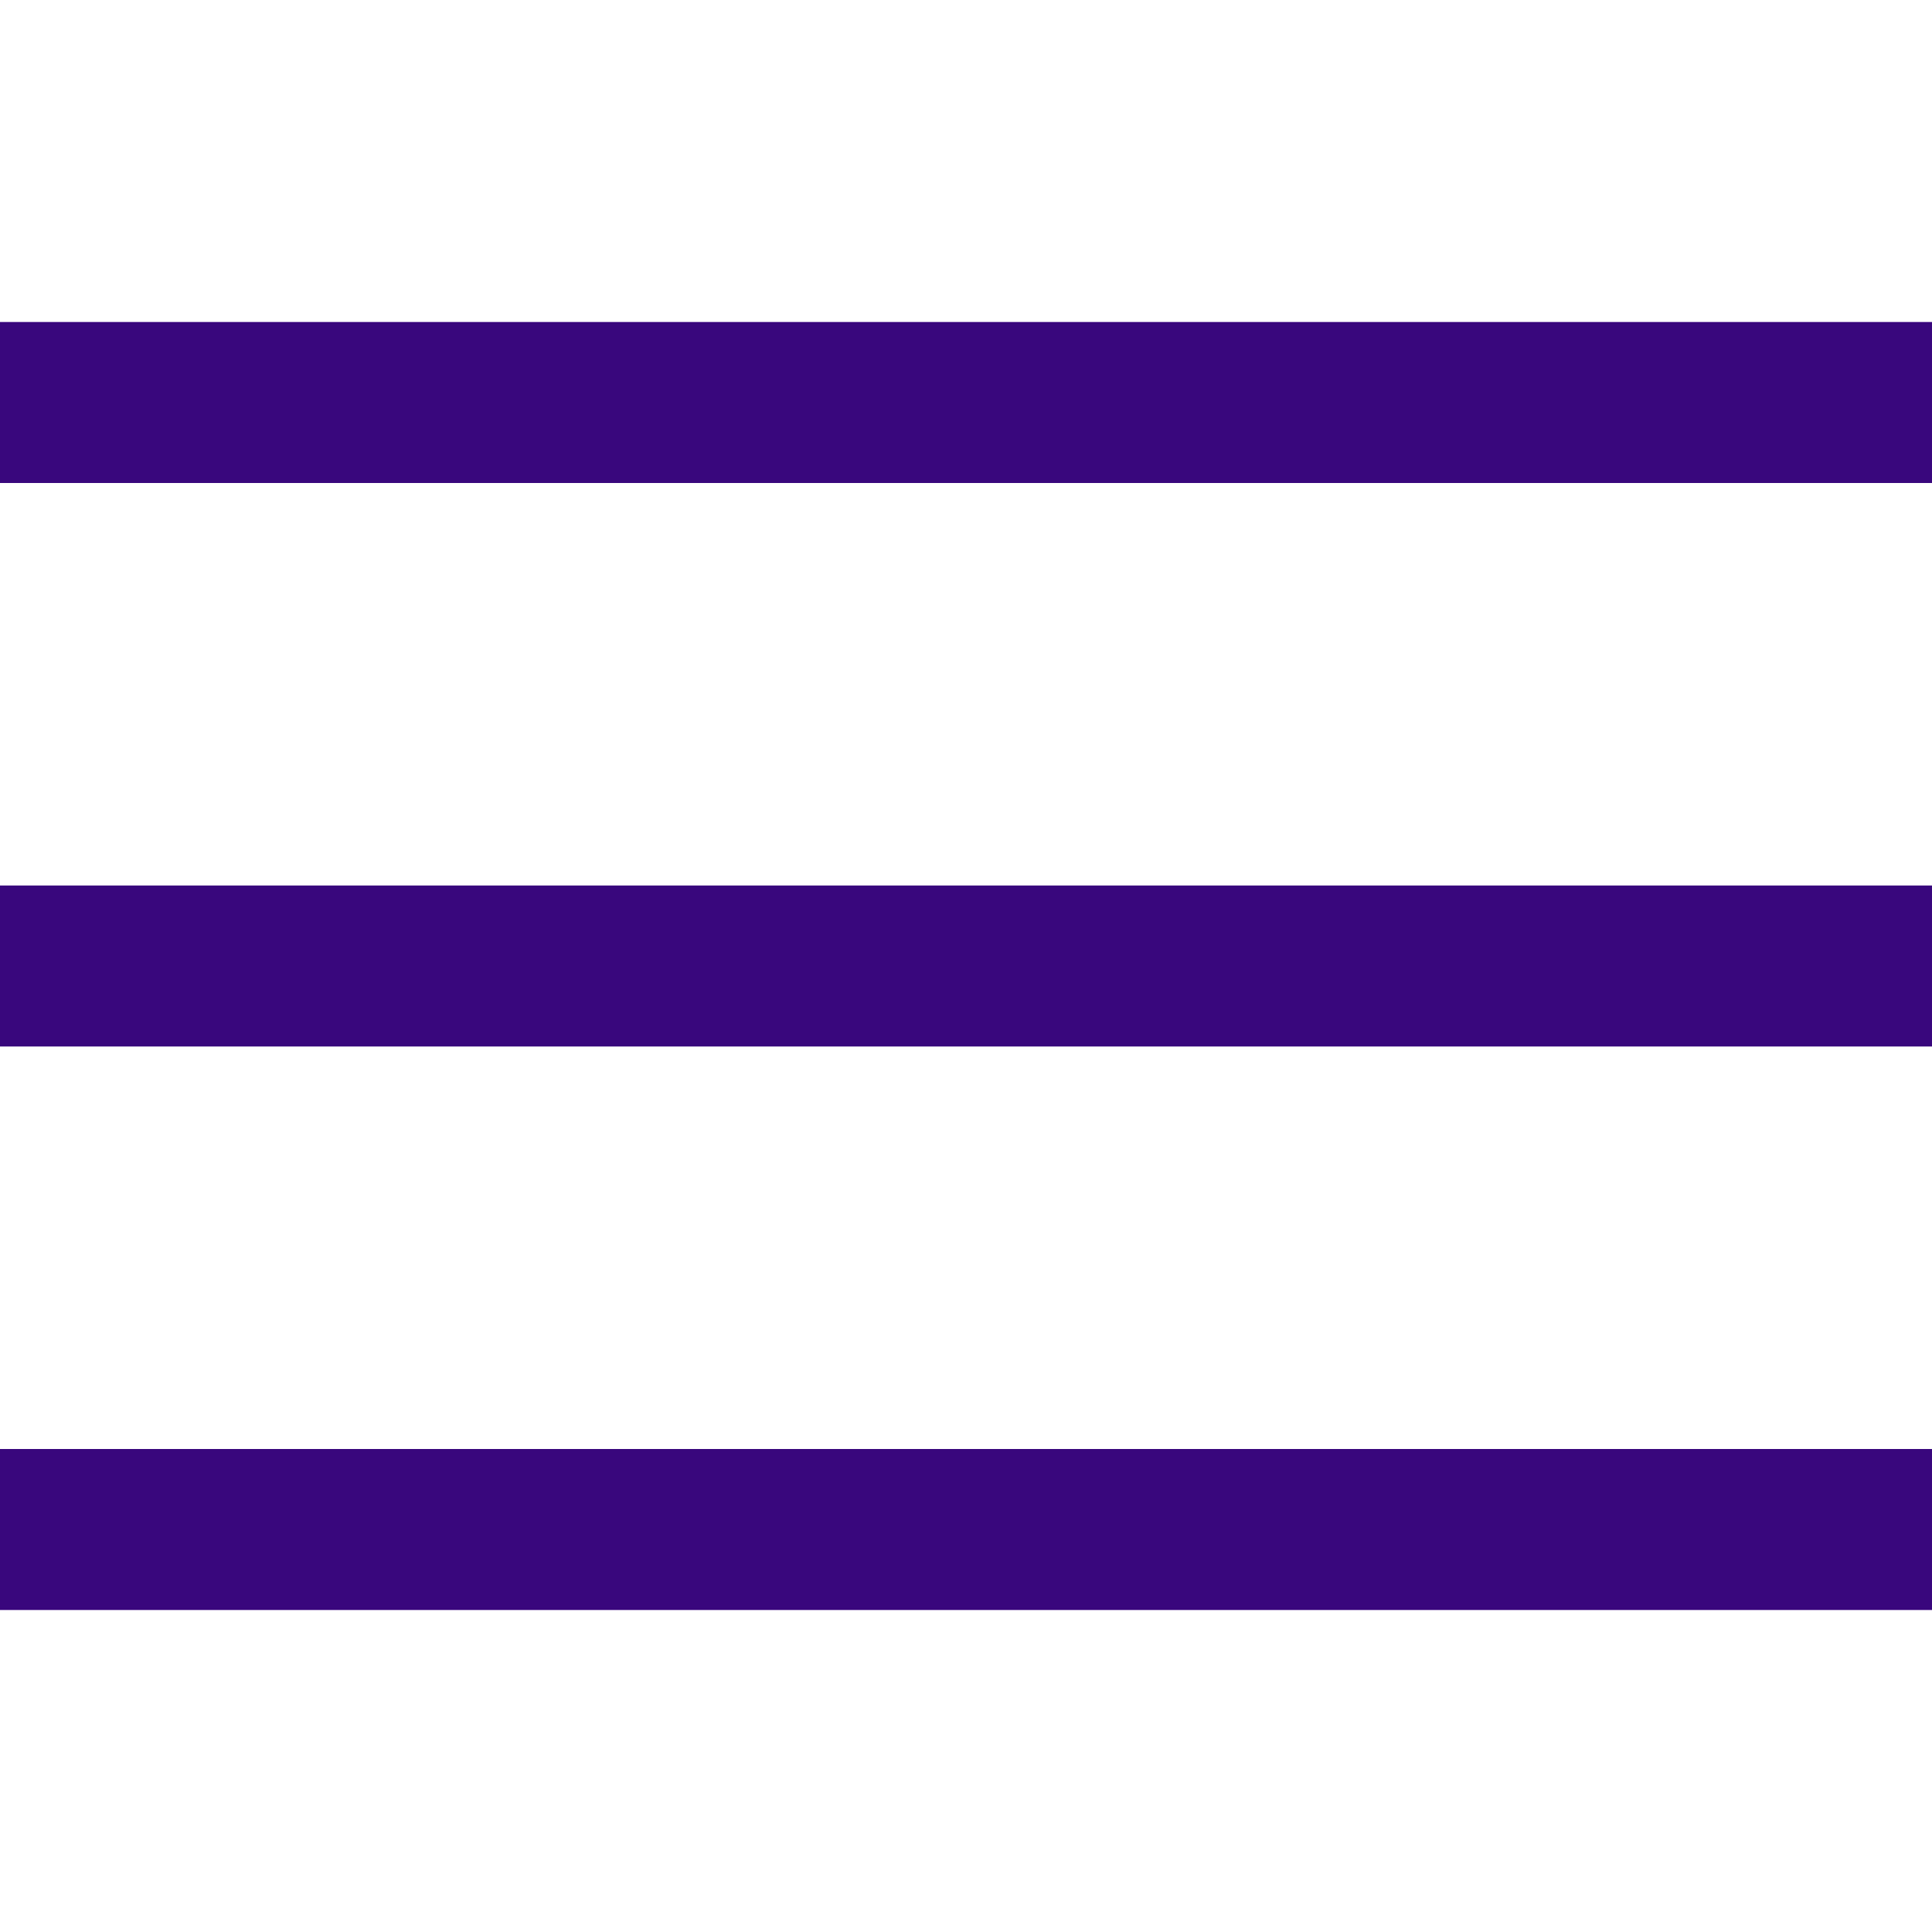
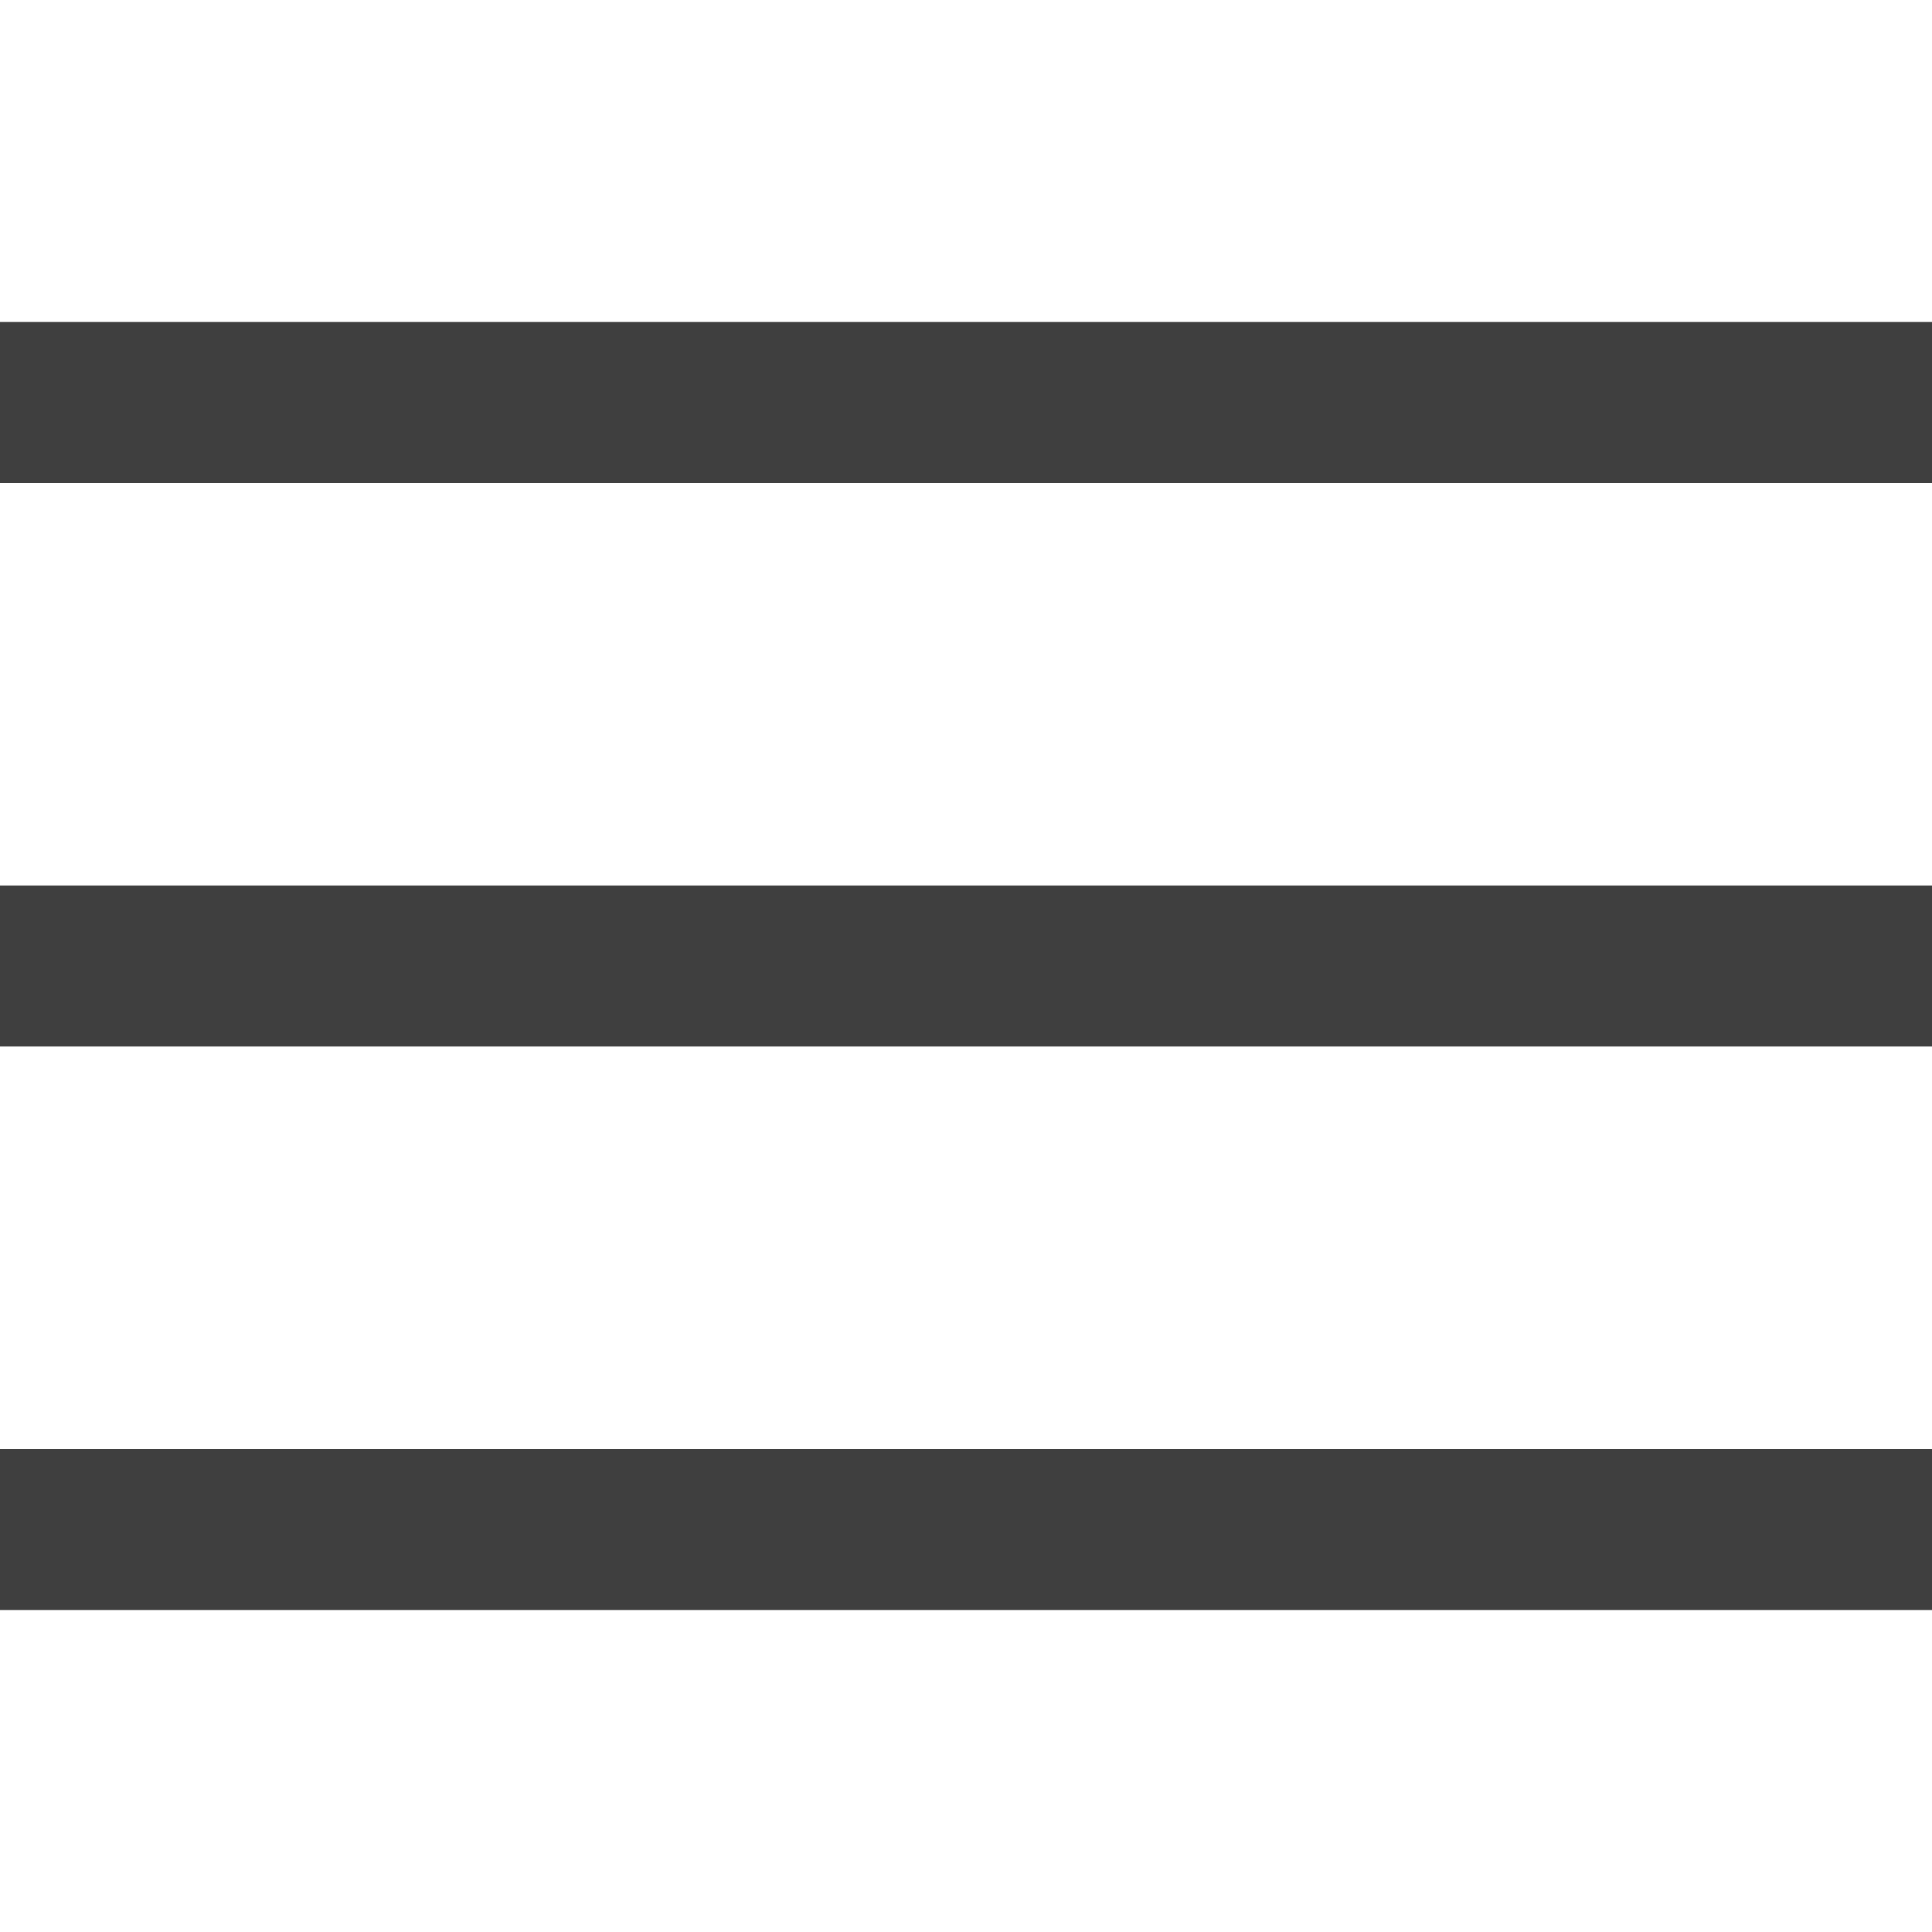
<svg xmlns="http://www.w3.org/2000/svg" width="24px" height="24px" viewBox="0 0 24 24" version="1.1">
  <g id="sidebar-icon-open" stroke="none" stroke-width="1" fill="none" fill-rule="evenodd">
-     <rect id="path" fill="#39077D" x="0" y="4" width="24" height="2" />
-     <rect id="path" fill="#39077D" x="0" y="11" width="24" height="2" />
-     <rect id="path" fill="#39077D" x="0" y="18" width="24" height="2" />
+     <rect id="path" fill="#3F3F3F" x="0" y="4" width="24" height="2" />
+     <rect id="path" fill="#3F3F3F" x="0" y="11" width="24" height="2" />
+     <rect id="path" fill="#3F3F3F" x="0" y="18" width="24" height="2" />
  </g>
</svg>
